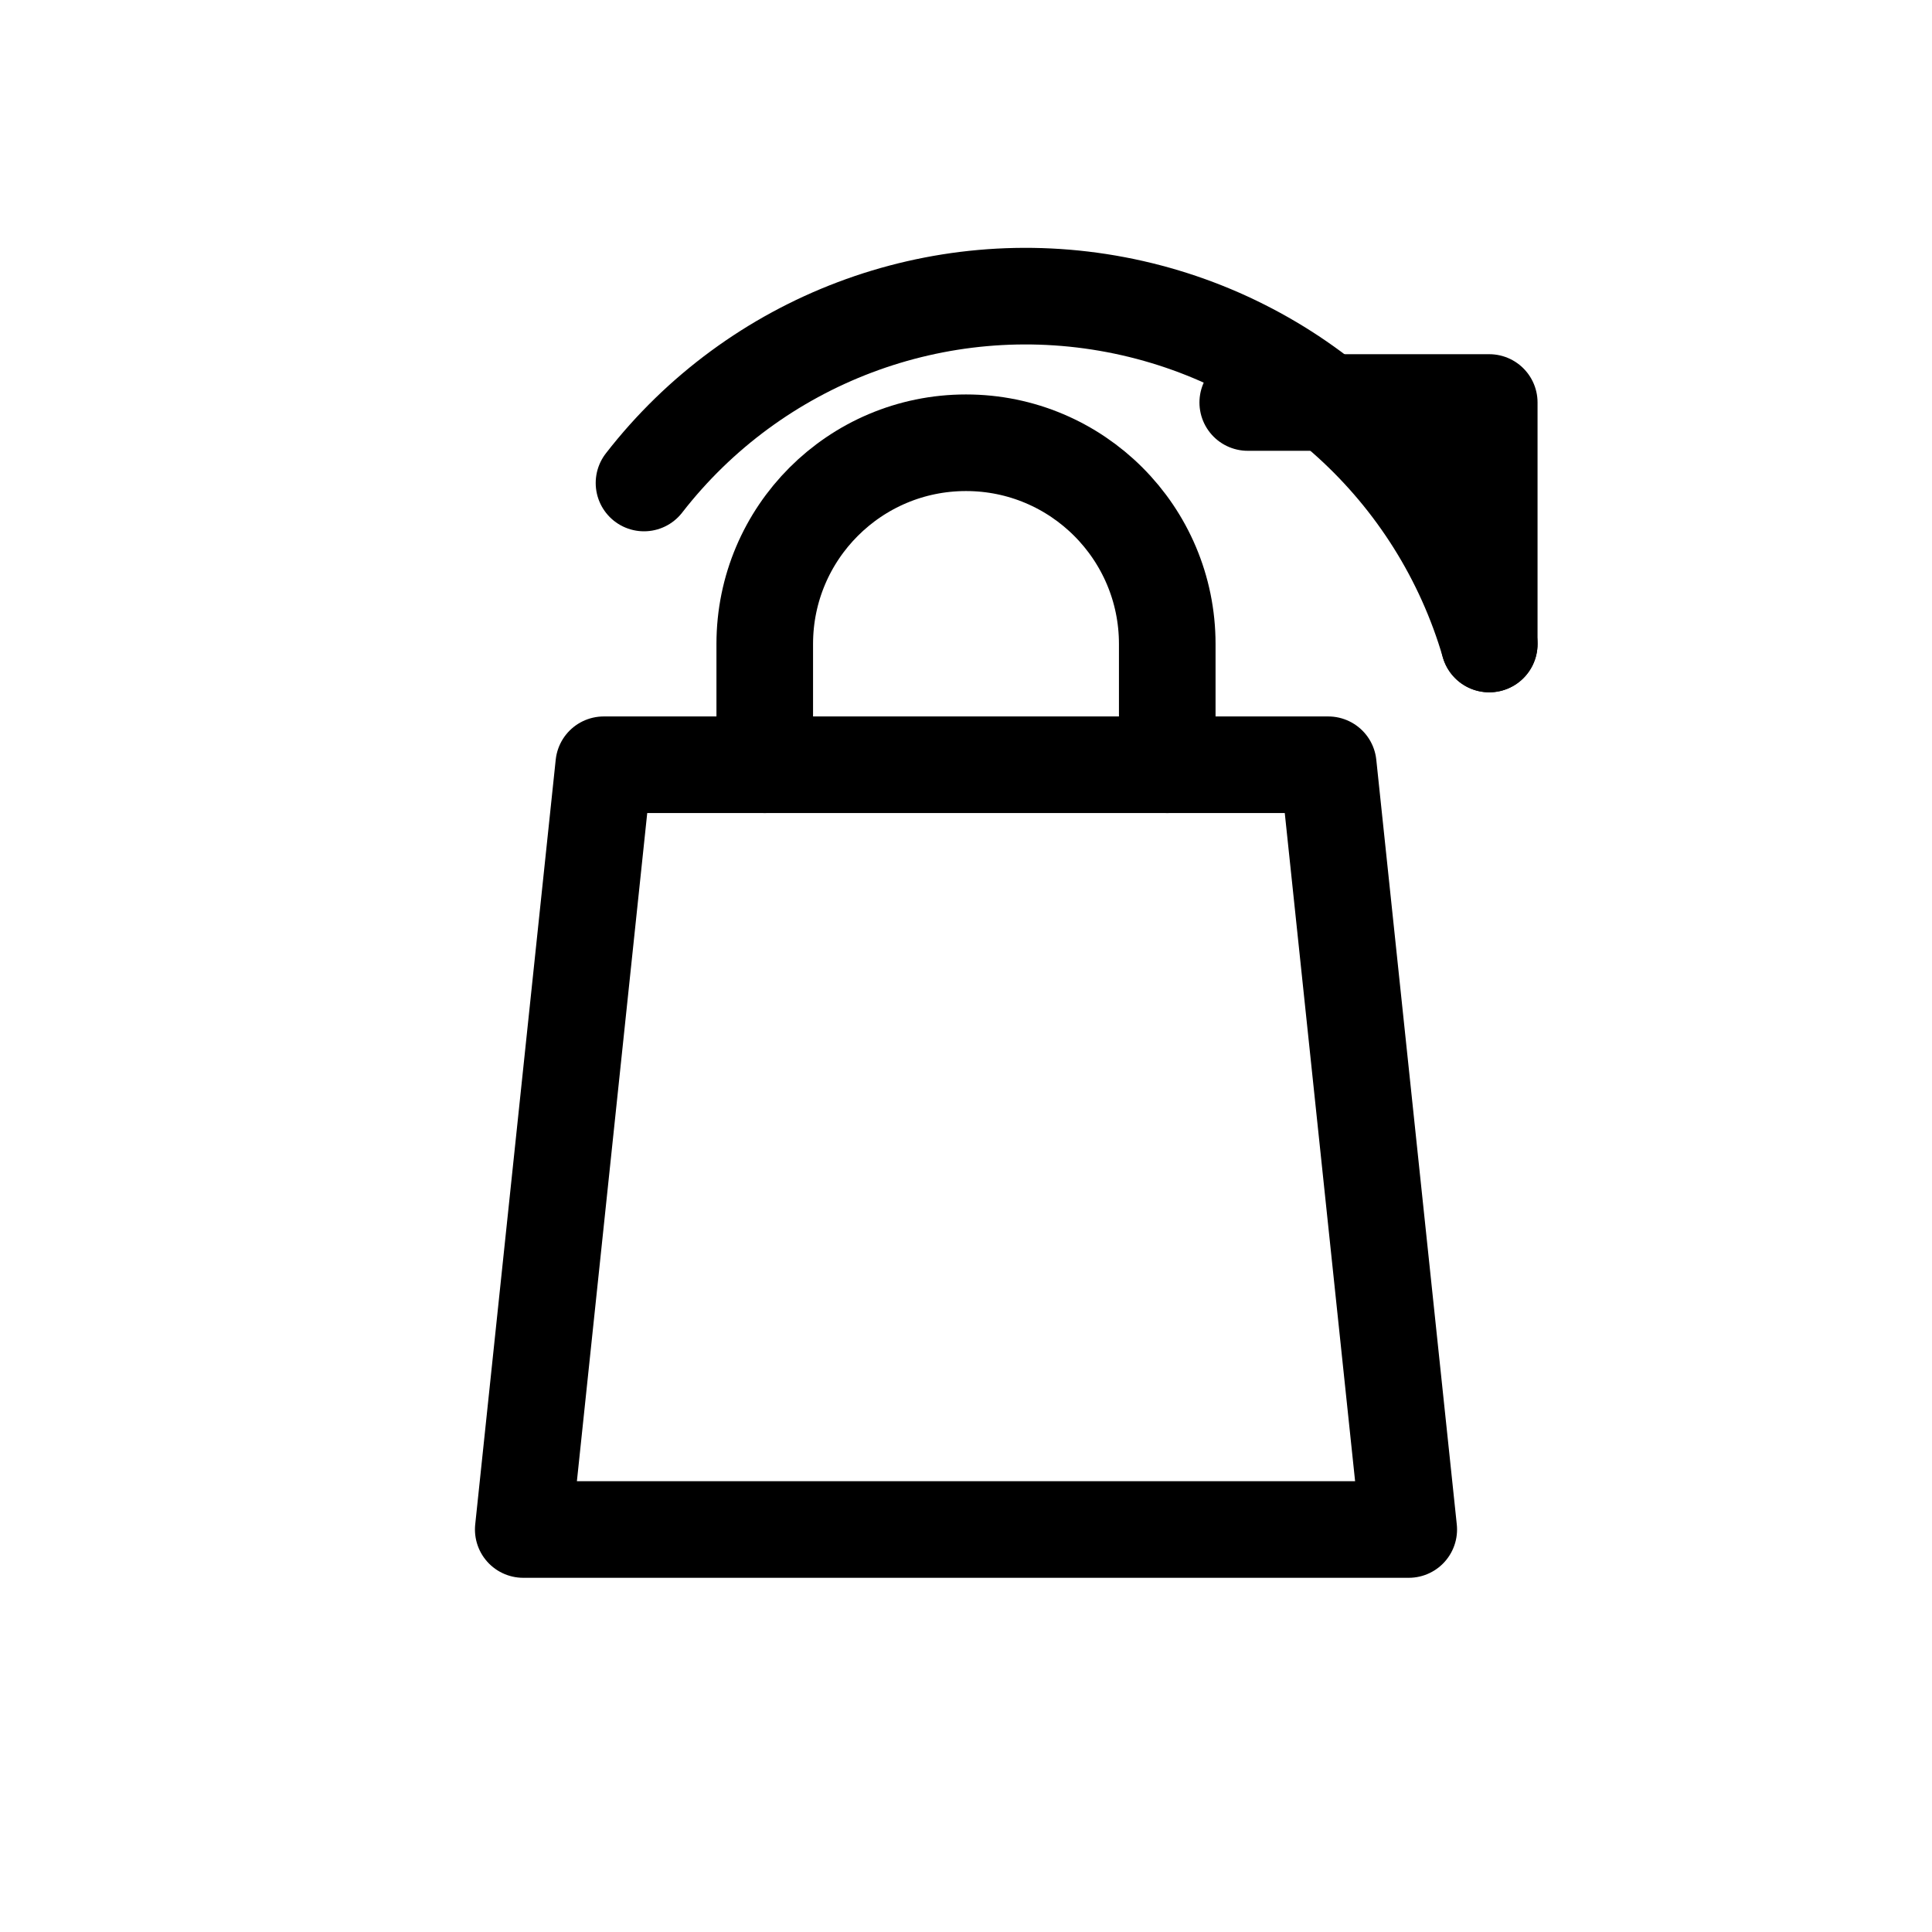
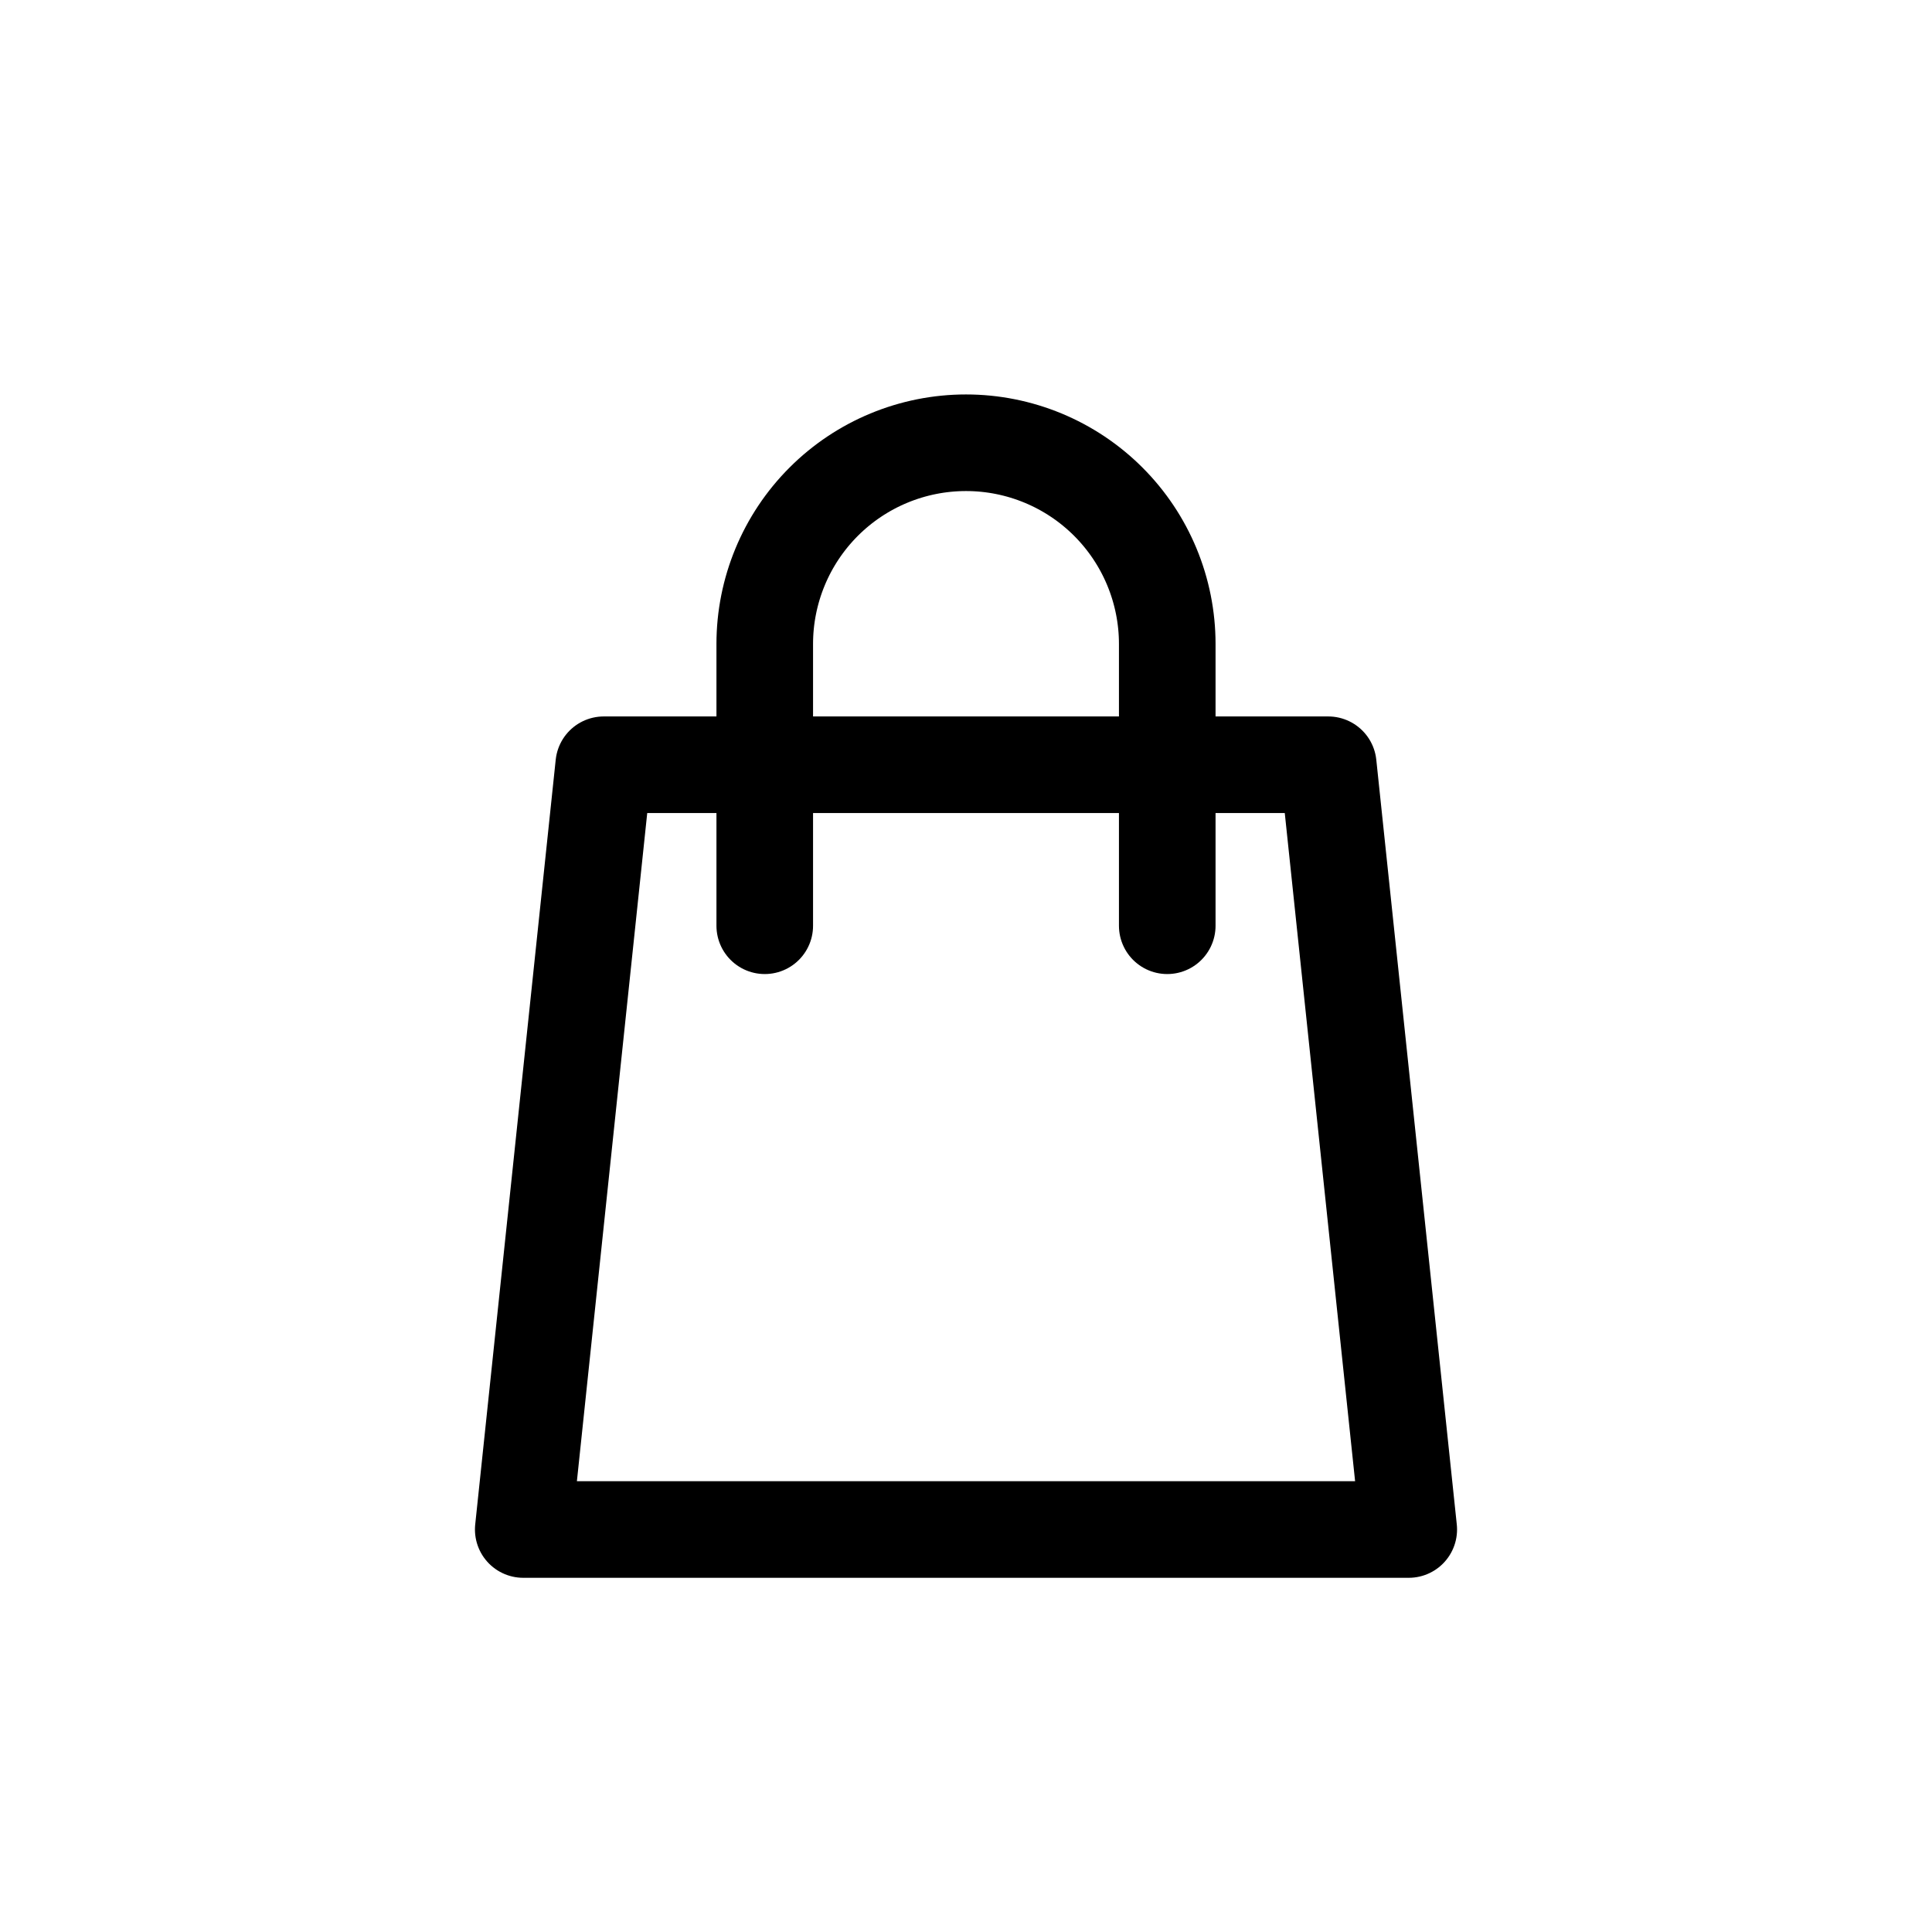
- <svg xmlns="http://www.w3.org/2000/svg" viewBox="0 0 48 48" fill="none" stroke="#000" stroke-width="2.4" stroke-linecap="round" stroke-linejoin="round" aria-hidden="true">
-   <path d="M15 19h18l2 19H13l2-19Z" />
-   <path d="M19 19v-3a5 5 0 0 1 10 0v3" />
-   <path d="M31 10h6v6" />
-   <path d="M37 16a12 12 0 0 0-21-4" />
+ <svg xmlns="http://www.w3.org/2000/svg" width="48" height="48" viewBox="0 0 48 48" fill="none">
+   <path d="M15 19H33L35 38H13L15 19Z" stroke="black" stroke-width="2.4" stroke-linecap="round" stroke-linejoin="round" />
+   <path d="M19 23V16C19 14.674 19.527 13.402 20.465 12.464C21.402 11.527 22.674 11 24 11C25.326 11 26.598 11.527 27.535 12.464C28.473 13.402 29 14.674 29 16V23" stroke="black" stroke-width="2.4" stroke-linecap="round" stroke-linejoin="round" />
</svg>
